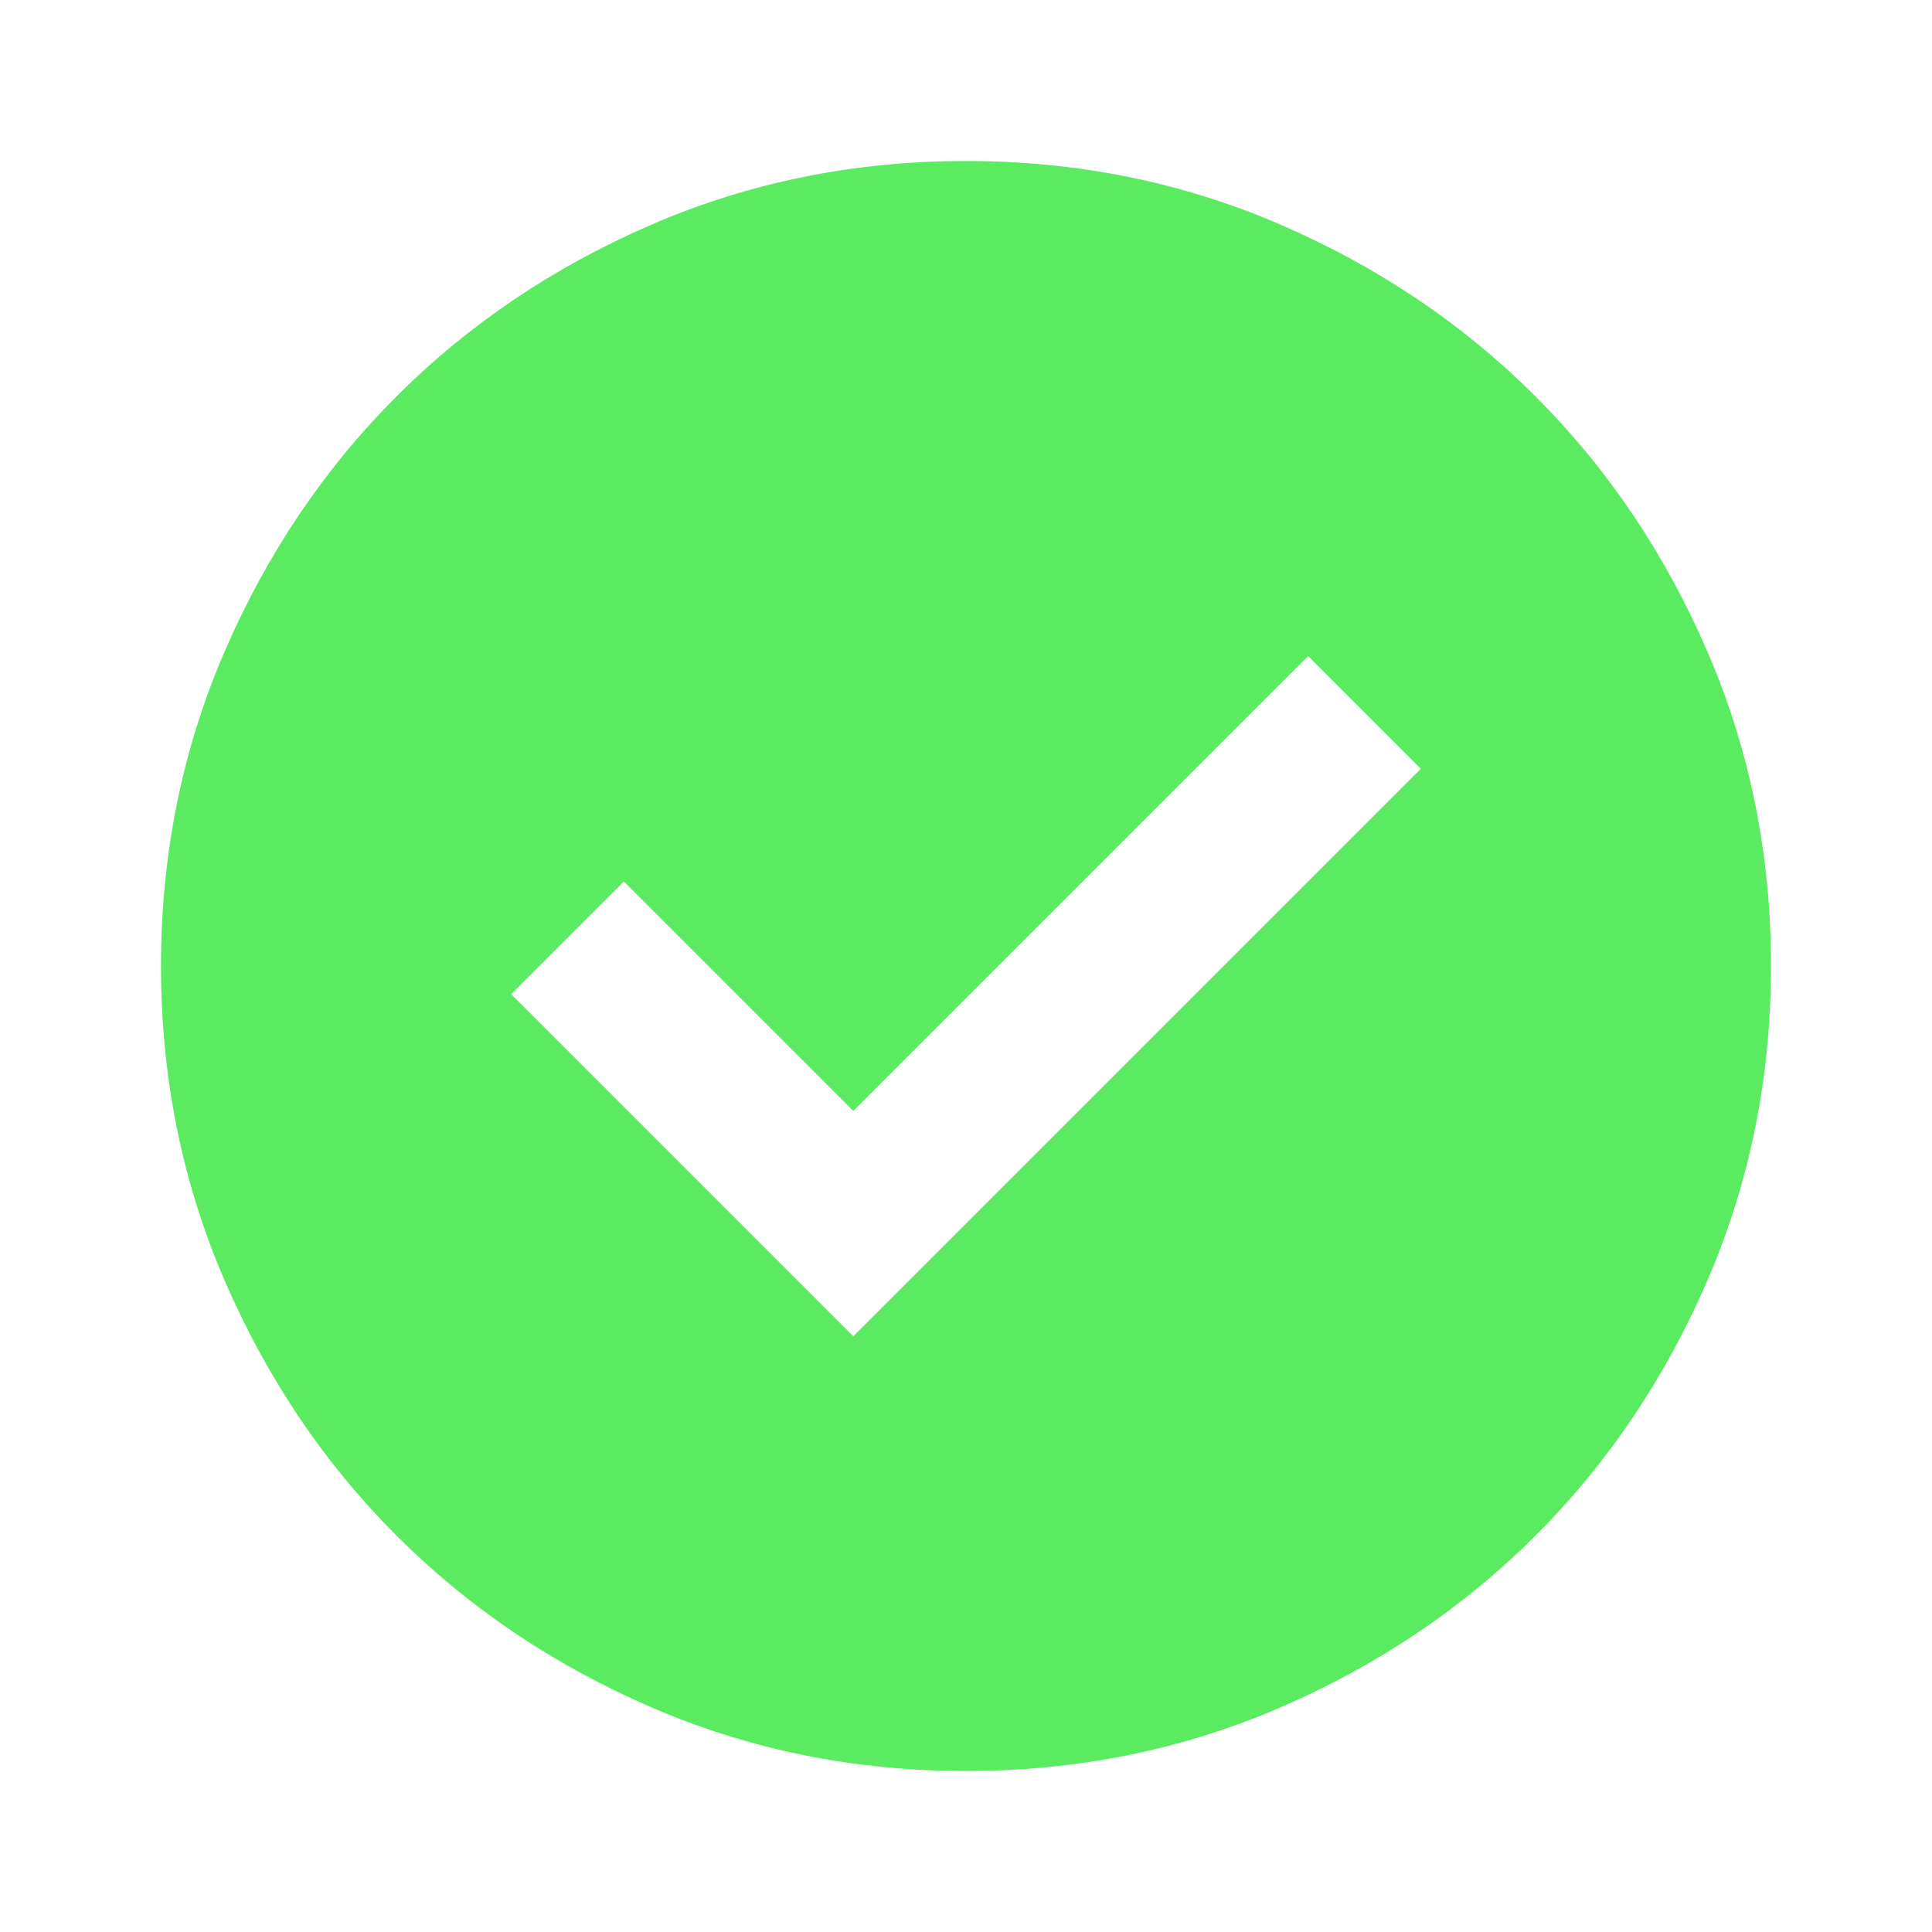
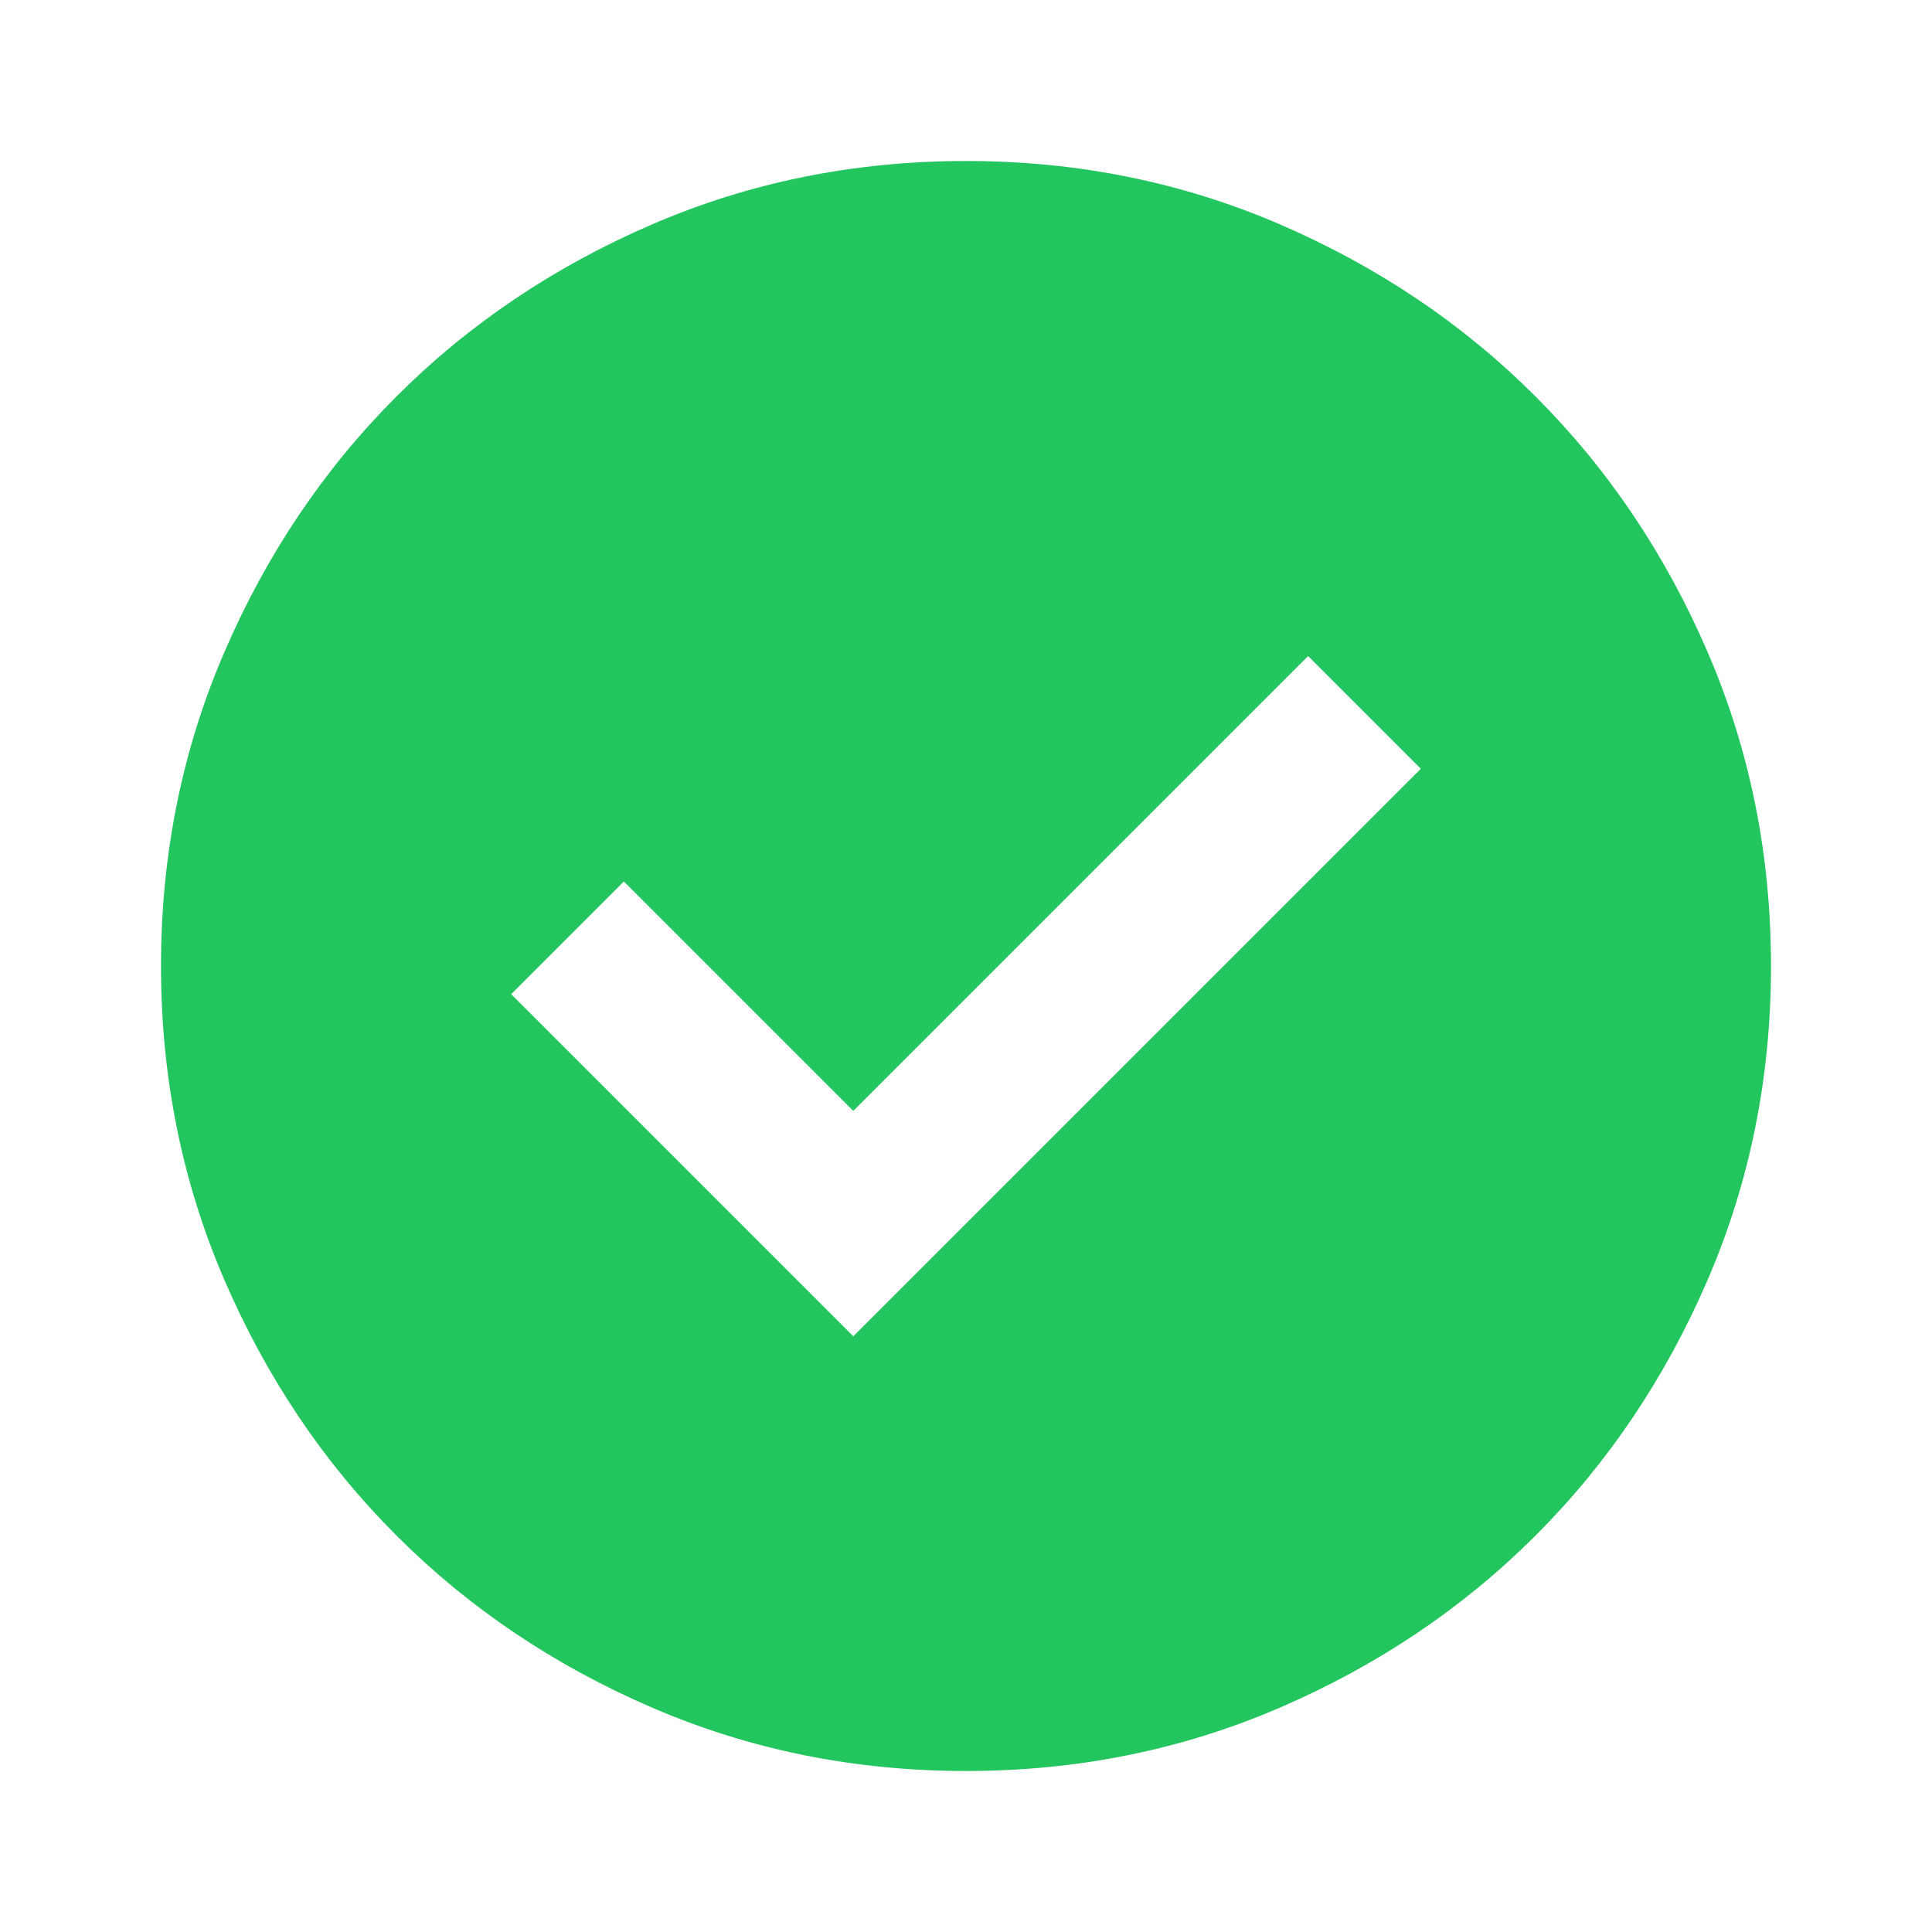
- <svg xmlns="http://www.w3.org/2000/svg" height="24px" viewBox="0 -960 960 960" width="24px" fill="#5beb60">
+ <svg xmlns="http://www.w3.org/2000/svg" height="24px" viewBox="0 -960 960 960" width="24px" fill="#22C55E">
  <path d="m424-296 282-282-56-56-226 226-114-114-56 56 170 170Zm56 216q-83 0-156-31.5T197-197q-54-54-85.5-127T80-480q0-83 31.5-156T197-763q54-54 127-85.5T480-880q83 0 156 31.5T763-763q54 54 85.5 127T880-480q0 83-31.5 156T763-197q-54 54-127 85.5T480-80Z" />
</svg>
